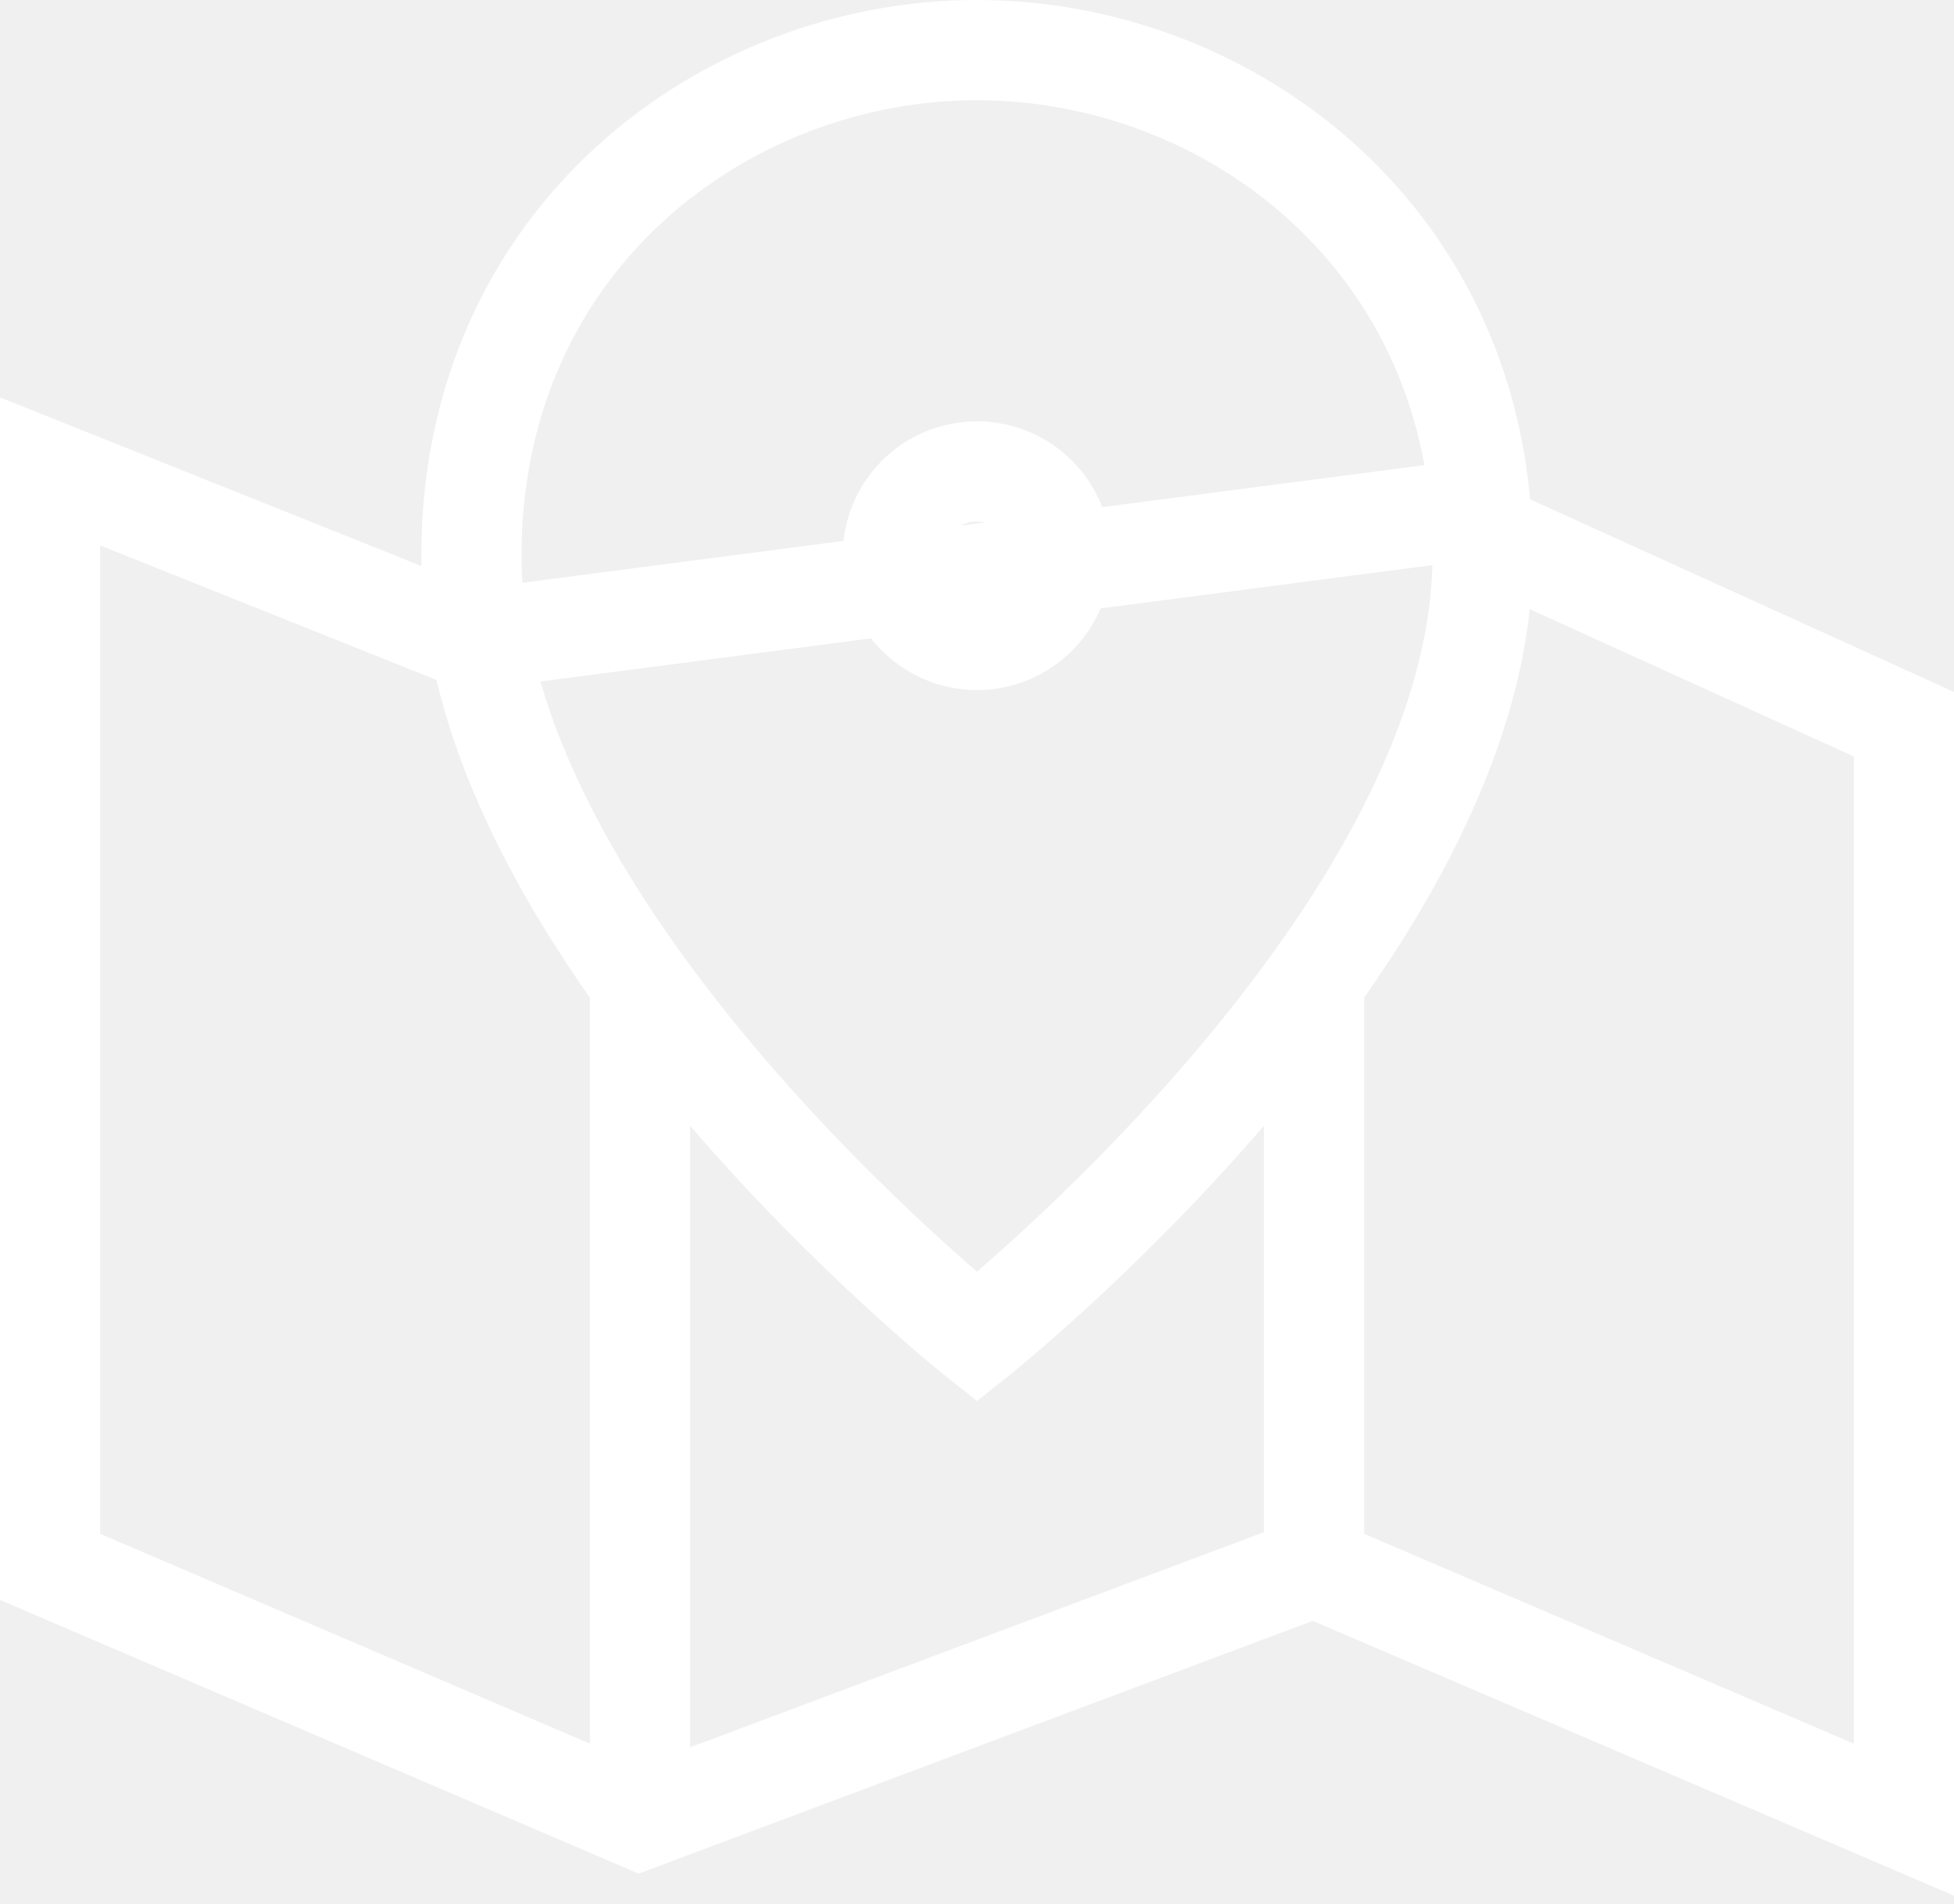
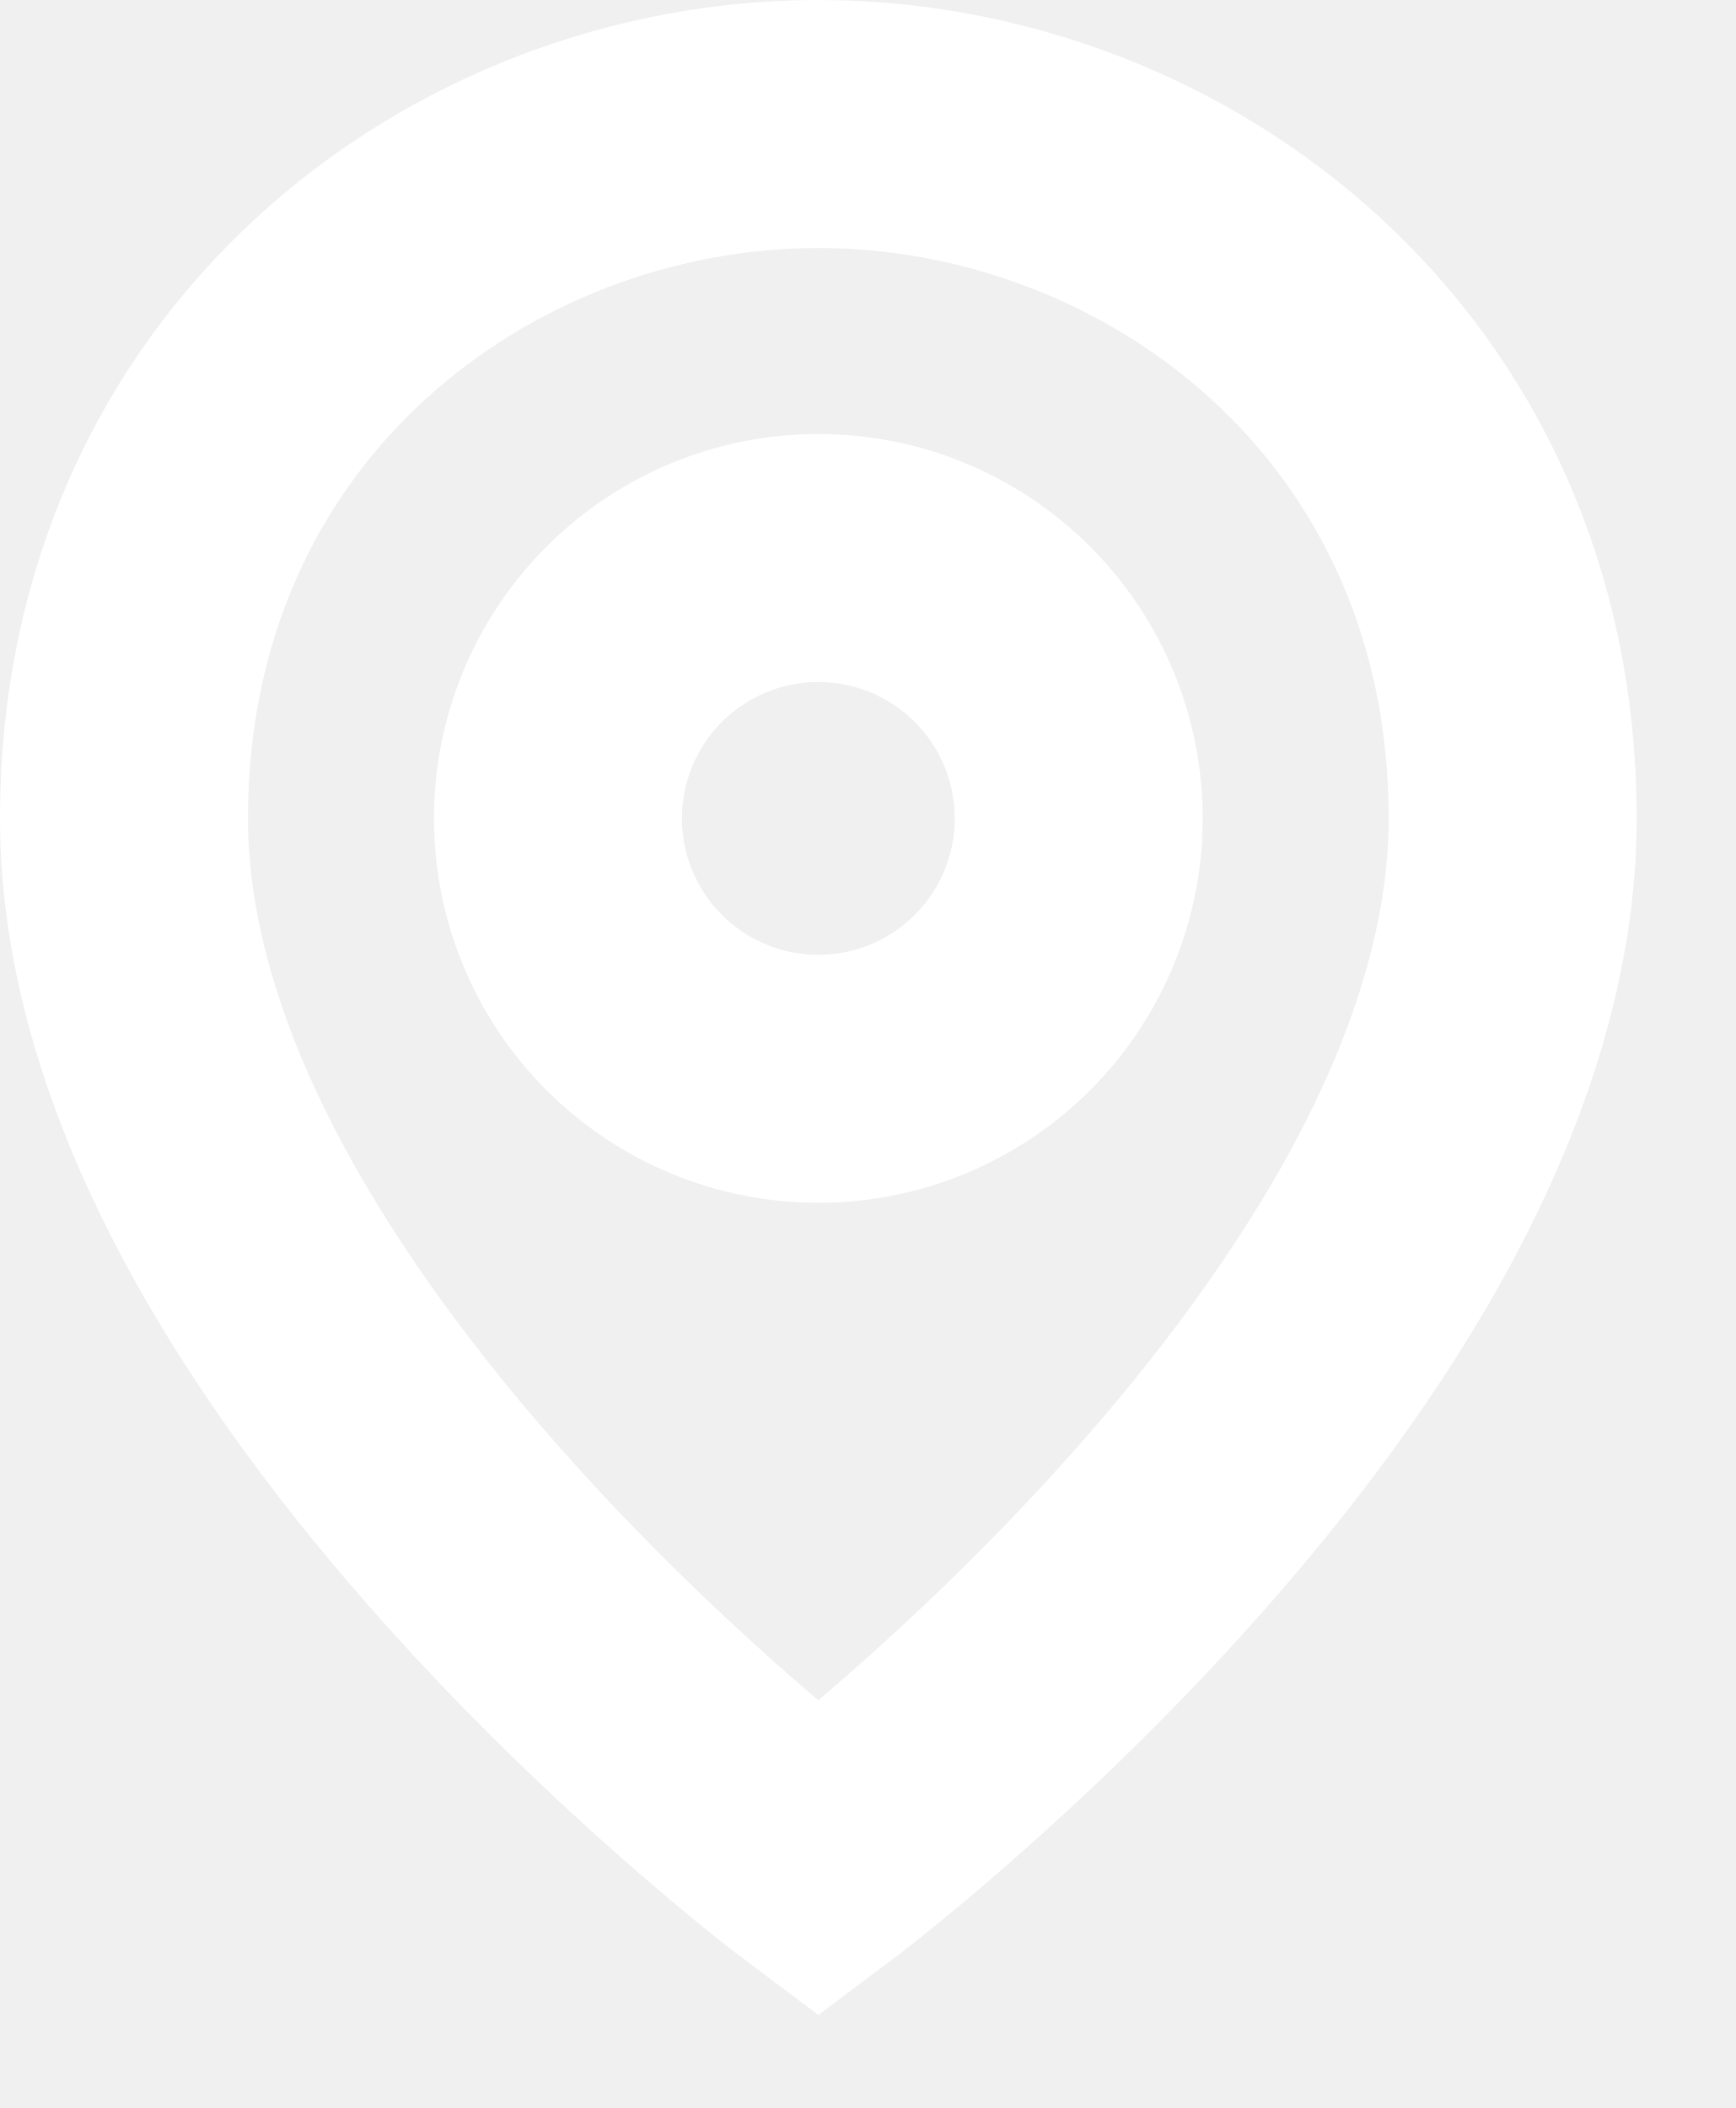
- <svg xmlns="http://www.w3.org/2000/svg" width="39" height="38" viewBox="0 0 39 38" fill="none">
-   <path d="M28.75 10.25L38 14.454V36.318L26.227 31.273L12.773 36.318L1 31.273V9.409L9.409 12.773L28.75 10.25ZM26.227 31.273V19.5V31.273ZM12.773 36.318V19.5V36.318ZM19.5 26.686C19.5 26.686 9.409 18.659 9.409 11.091C9.409 4.784 14.454 1 19.5 1C24.546 1 29.591 4.784 29.591 11.091C29.591 18.659 19.5 26.686 19.5 26.686ZM21.182 11.091C21.182 10.645 21.005 10.217 20.689 9.902C20.374 9.586 19.946 9.409 19.5 9.409C19.054 9.409 18.626 9.586 18.311 9.902C17.995 10.217 17.818 10.645 17.818 11.091C17.818 11.537 17.995 11.965 18.311 12.28C18.626 12.595 19.054 12.773 19.5 12.773C19.946 12.773 20.374 12.595 20.689 12.28C21.005 11.965 21.182 11.537 21.182 11.091Z" stroke="white" stroke-width="2" />
+ <svg xmlns="http://www.w3.org/2000/svg" width="14" height="17" viewBox="0 0 14 17" fill="none">
+   <path d="M6.6 15C6.6 15 1 10.8 1 6.6C1 3.1 3.8 1 6.6 1C9.4 1 12.2 3.1 12.2 6.6C12.2 10.8 6.6 15 6.6 15ZM6.6 8.7C7.157 8.7 7.691 8.479 8.085 8.085C8.479 7.691 8.7 7.157 8.7 6.6C8.7 6.043 8.479 5.509 8.085 5.115C7.691 4.721 7.157 4.5 6.6 4.5C6.043 4.5 5.509 4.721 5.115 5.115C4.721 5.509 4.5 6.043 4.5 6.6C4.5 7.157 4.721 7.691 5.115 8.085C5.509 8.479 6.043 8.7 6.6 8.7Z" stroke="white" stroke-width="2" />
</svg>
